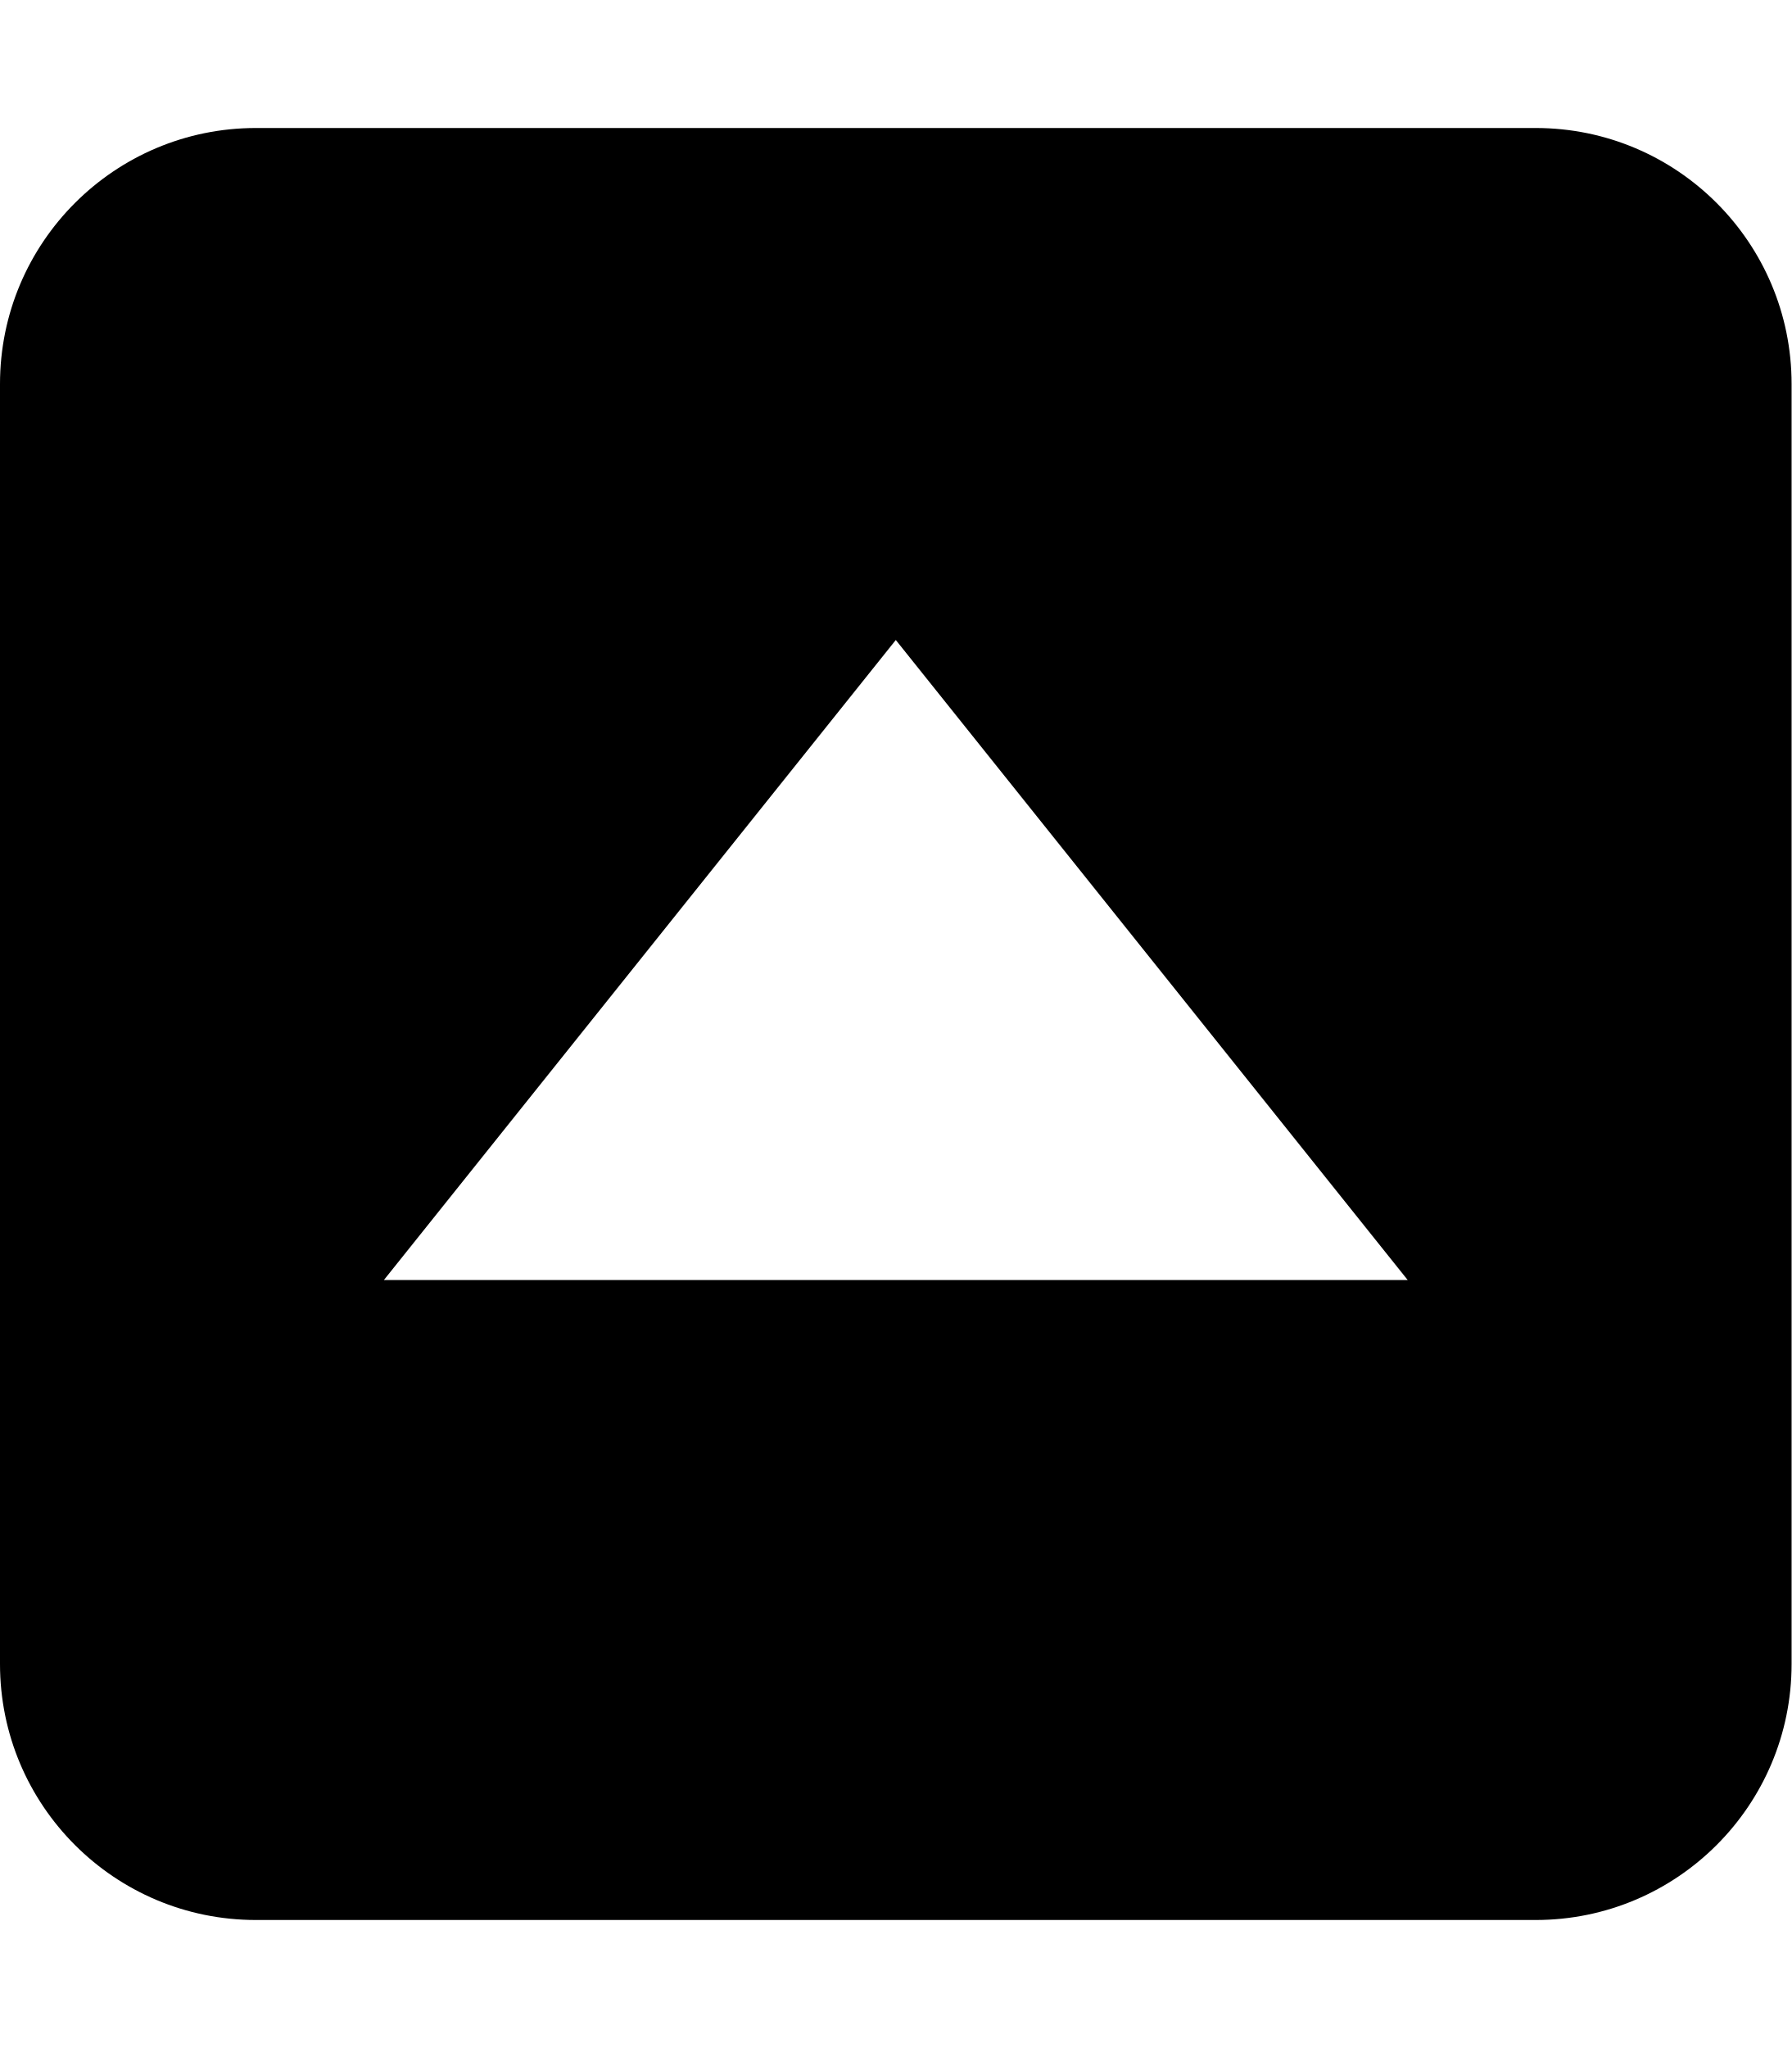
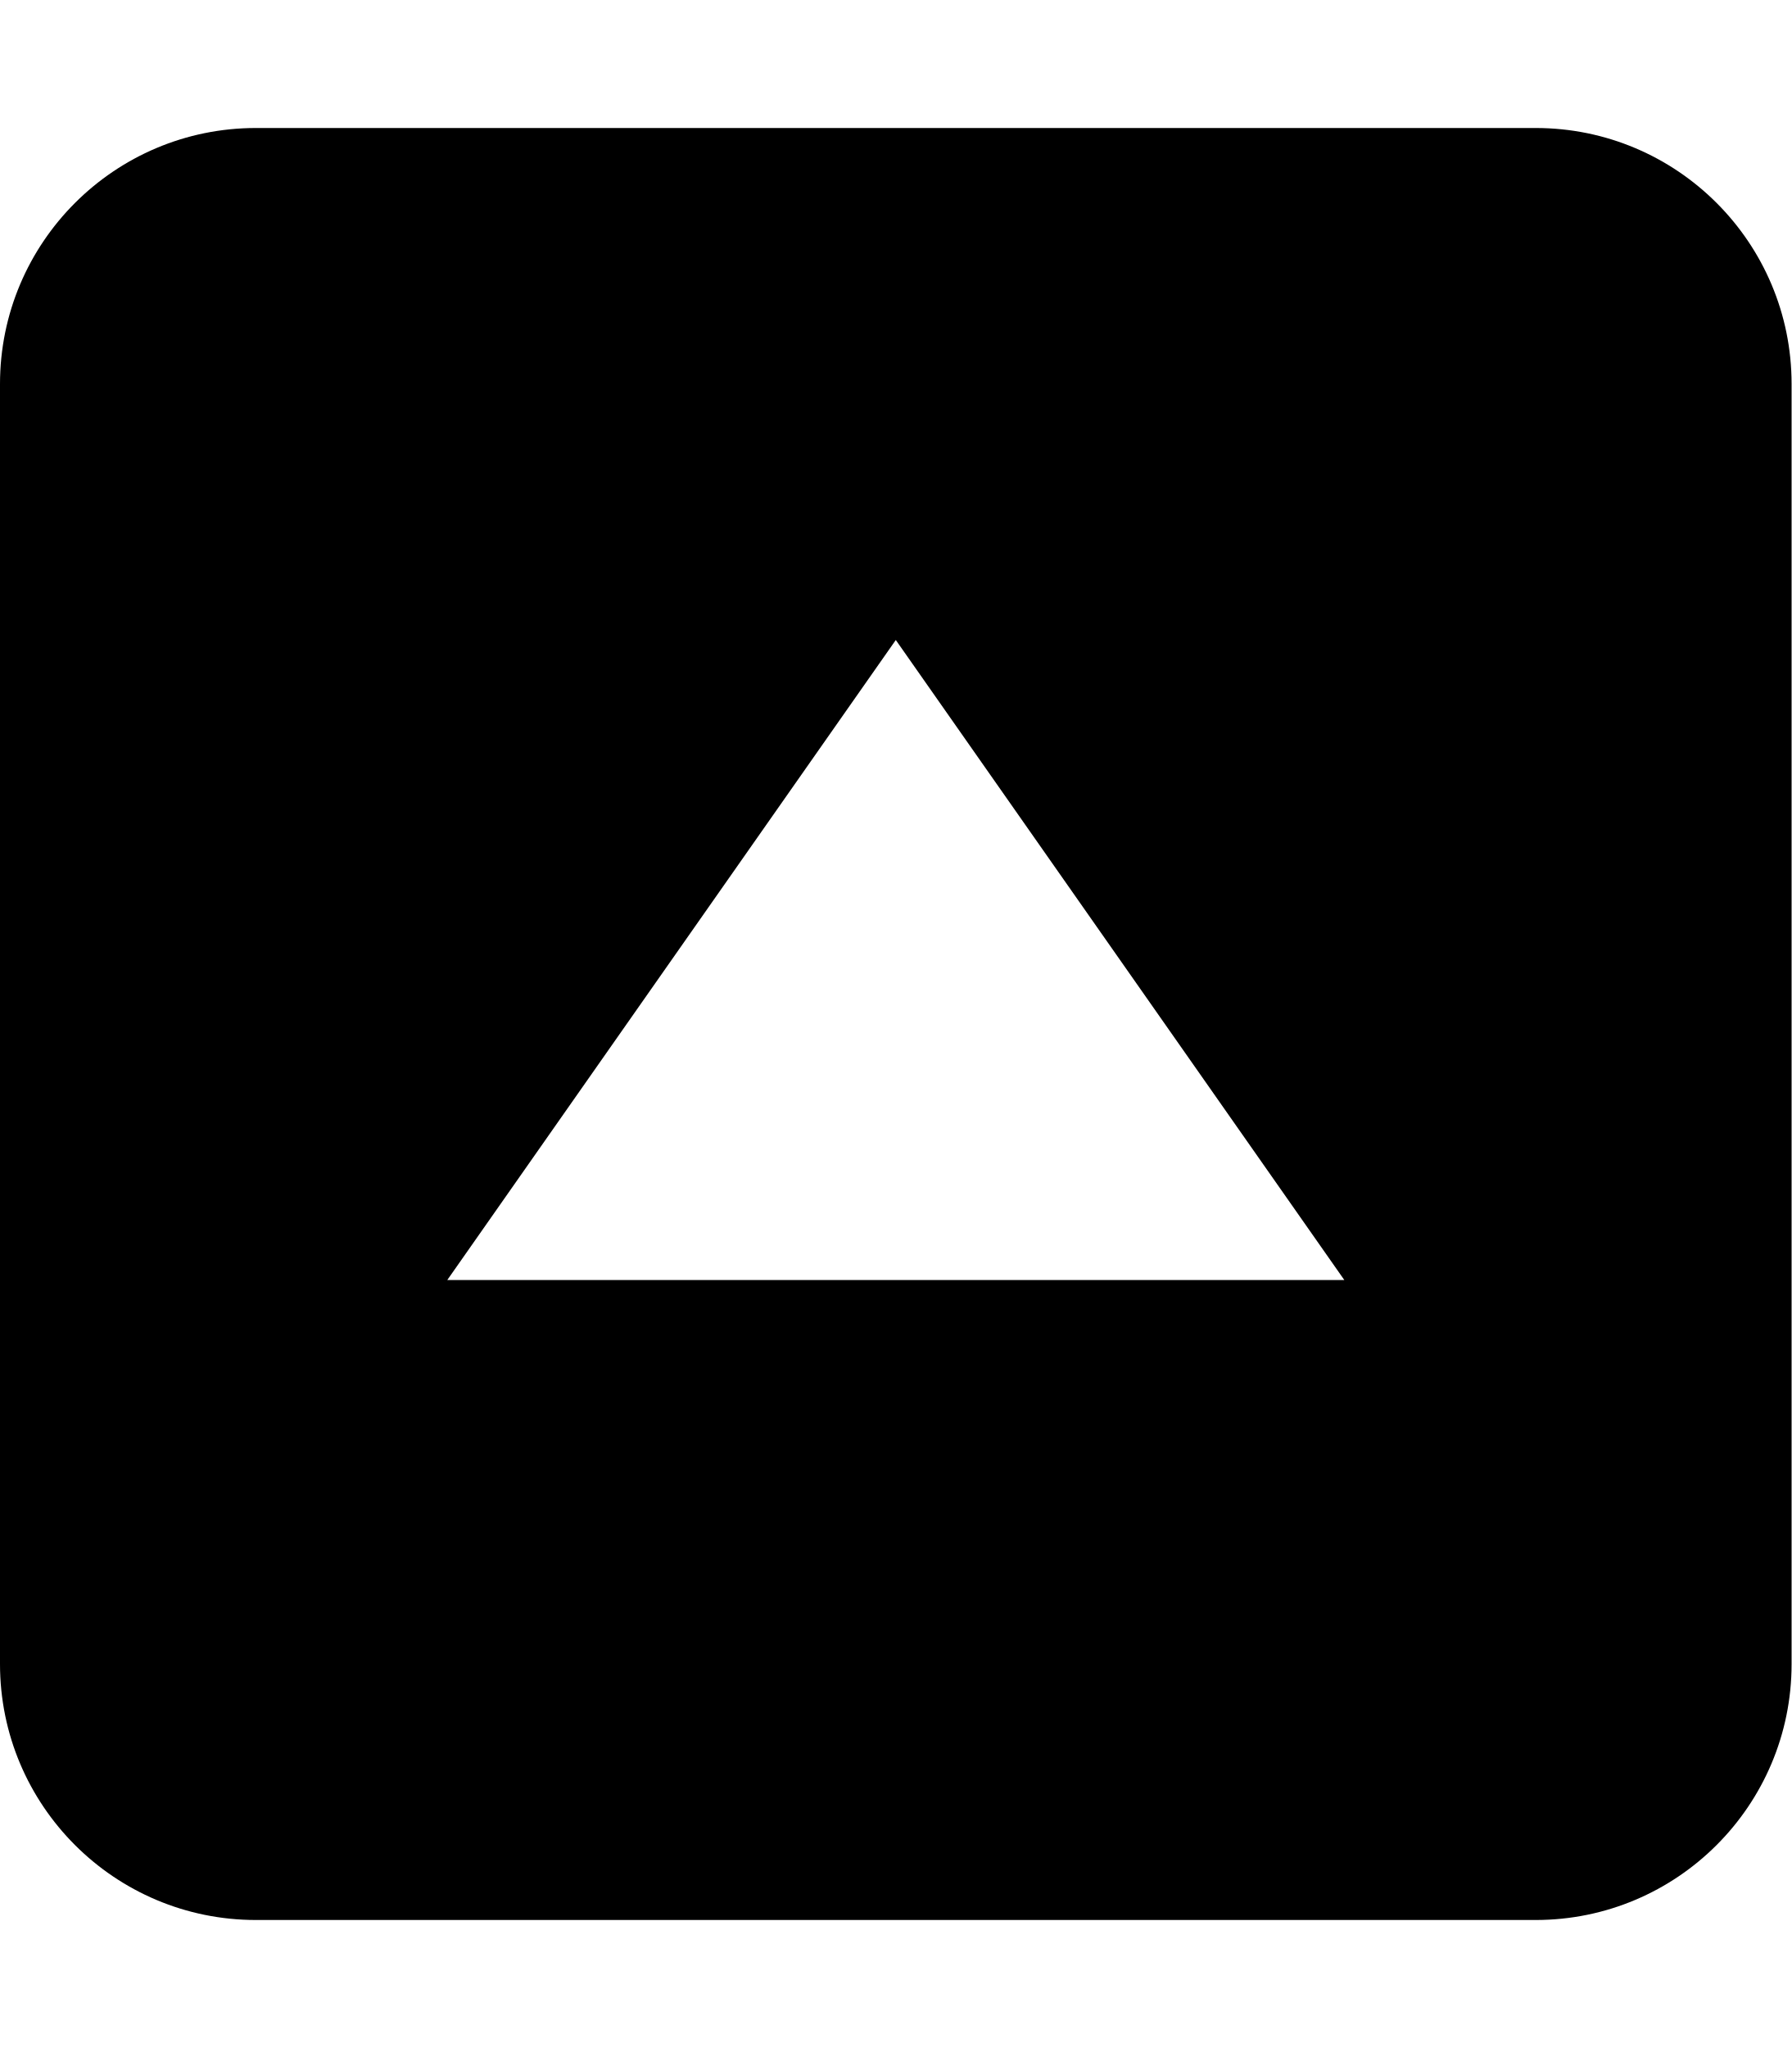
<svg xmlns="http://www.w3.org/2000/svg" version="1.2" baseProfile="tiny" id="レイヤー_1" x="0px" y="0px" viewBox="0 0 448 512" xml:space="preserve">
-   <path d="M448,416V96c0-35.35-28.65-64-64-64H64C28.65,32,0,60.65,0,96v320c0,35.35,28.65,64,64,64h320  C419.35,480,448,451.35,448,416z M96,320l128-160l128,160H96z" />
+   <path d="M384,32H64C28.65,32,0,60.65,0,96v320c0,35.35,28.65,64,64,64h320c35.35,0,64-28.65,64-64V96C448,60.65,419.35,32,384,32z   M111.85,320L224,160l112.15,160H111.85z" />
</svg>
